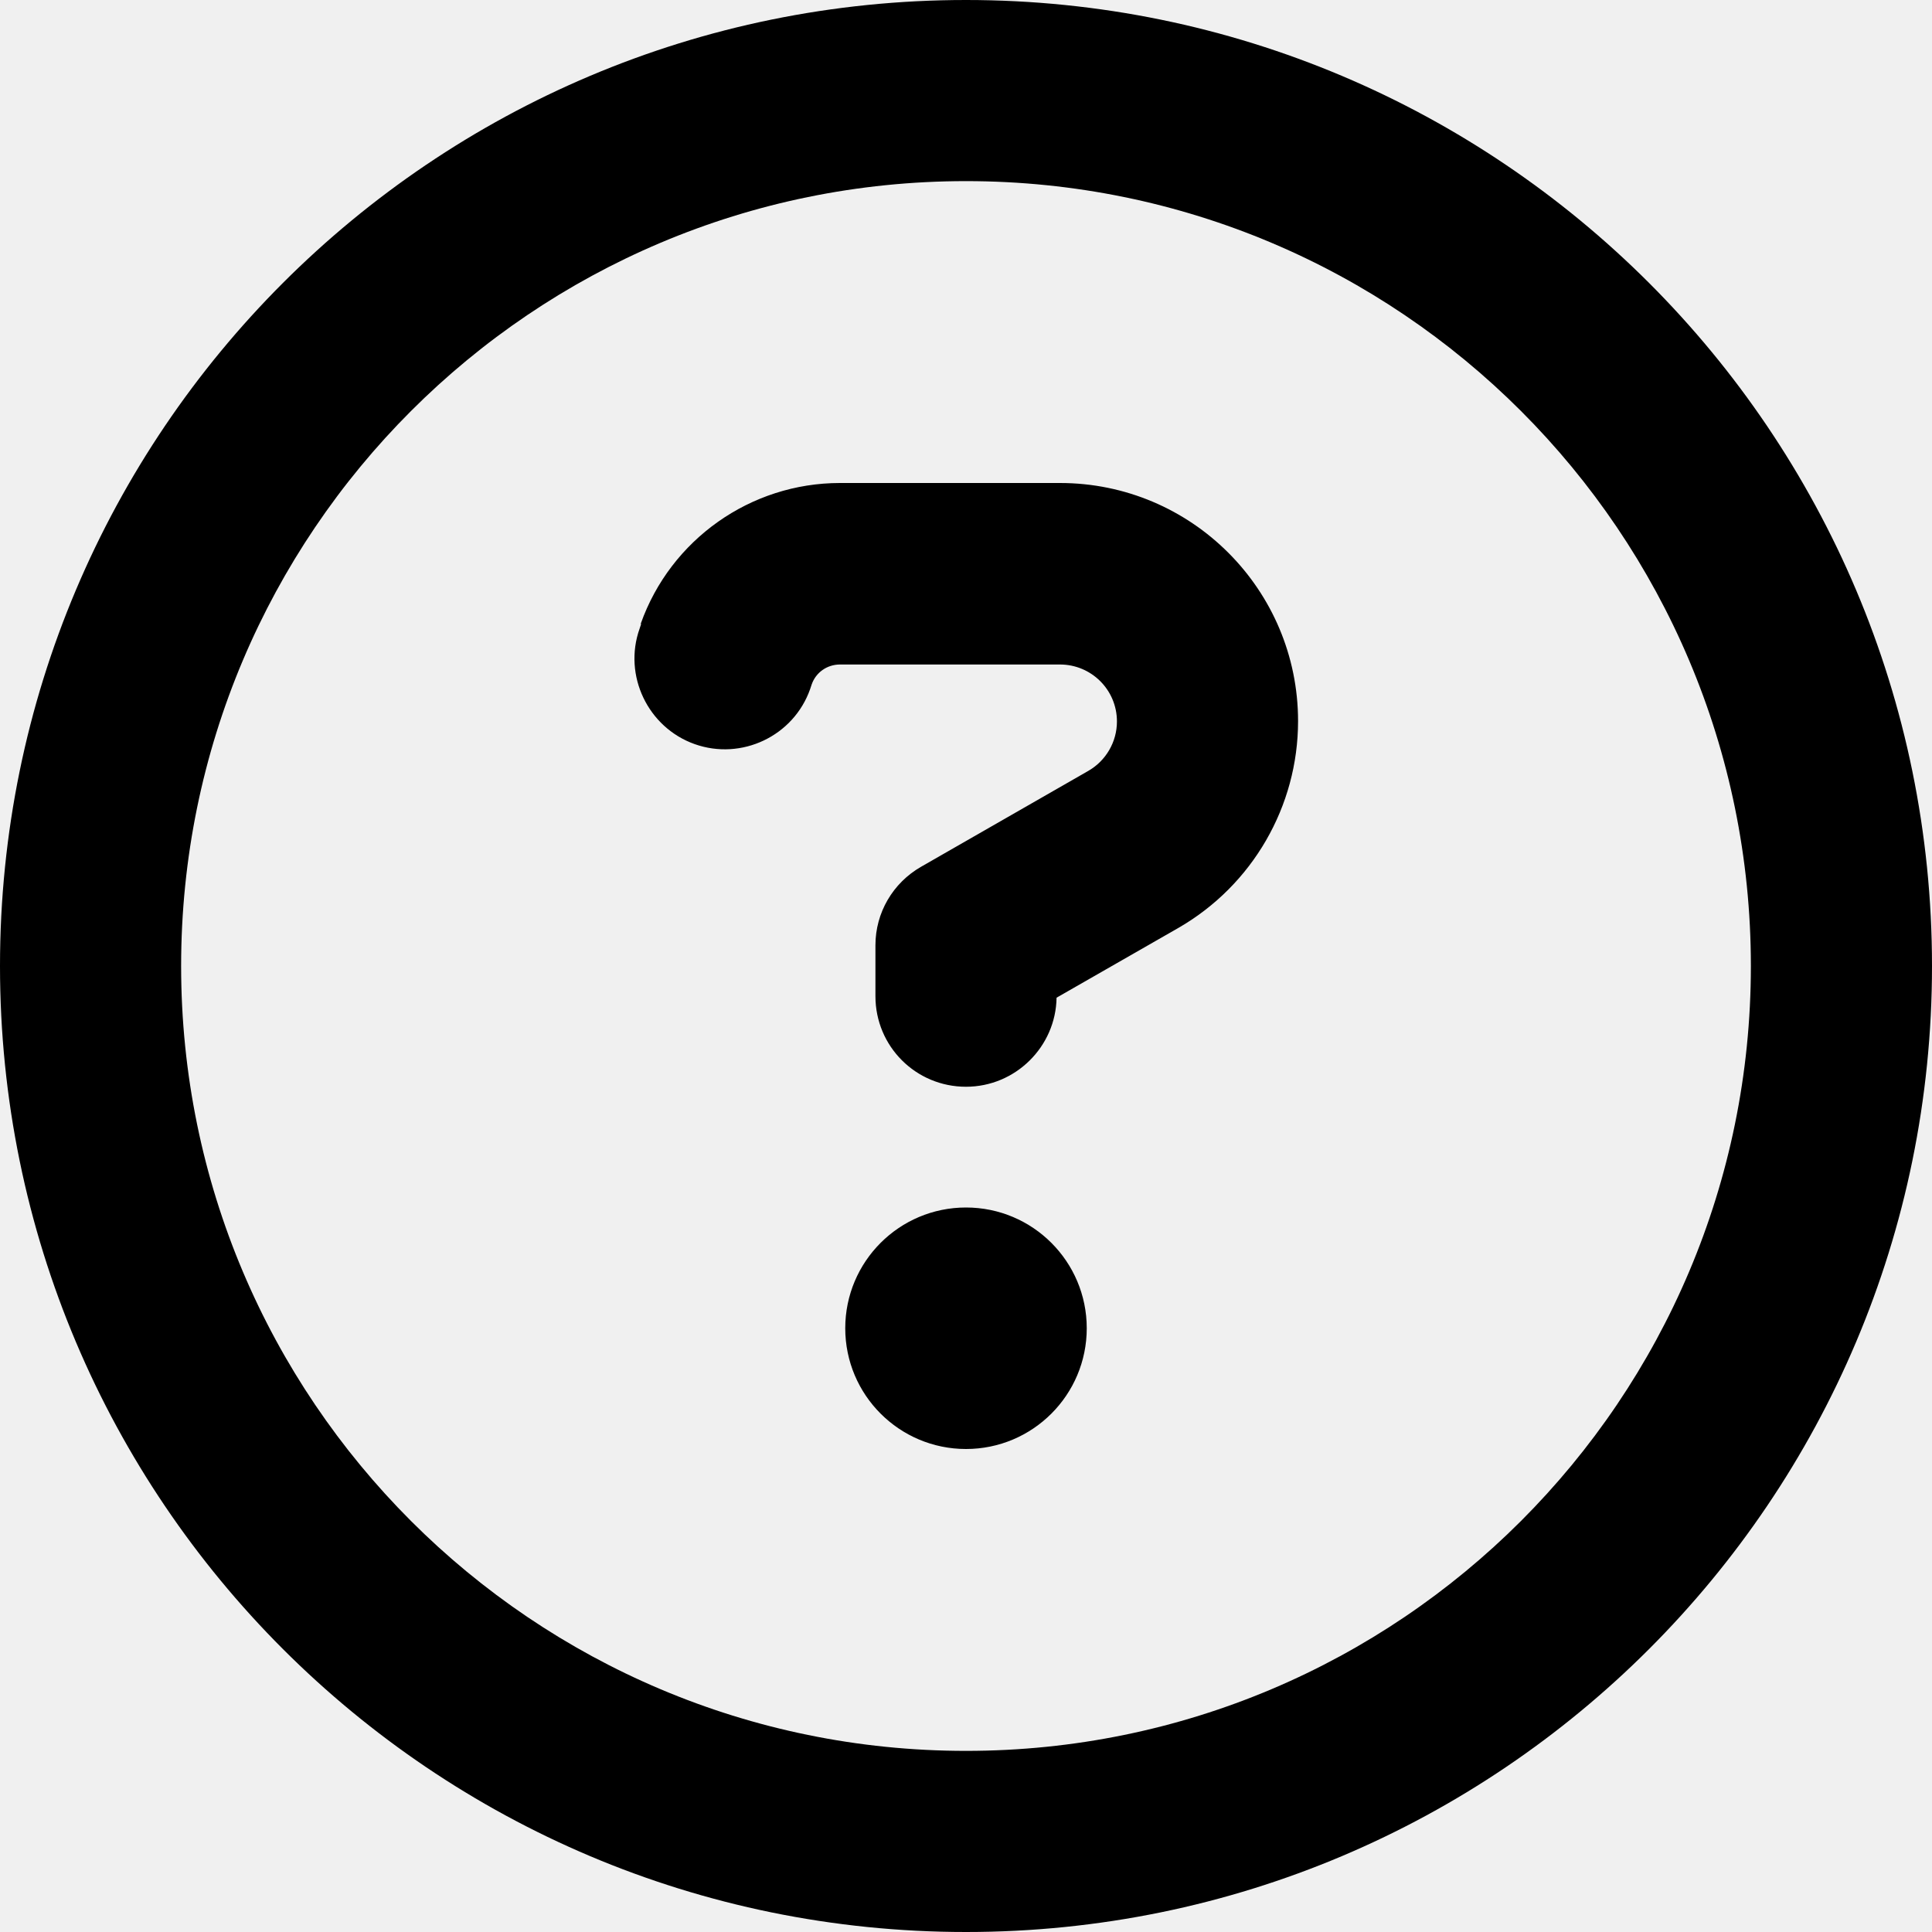
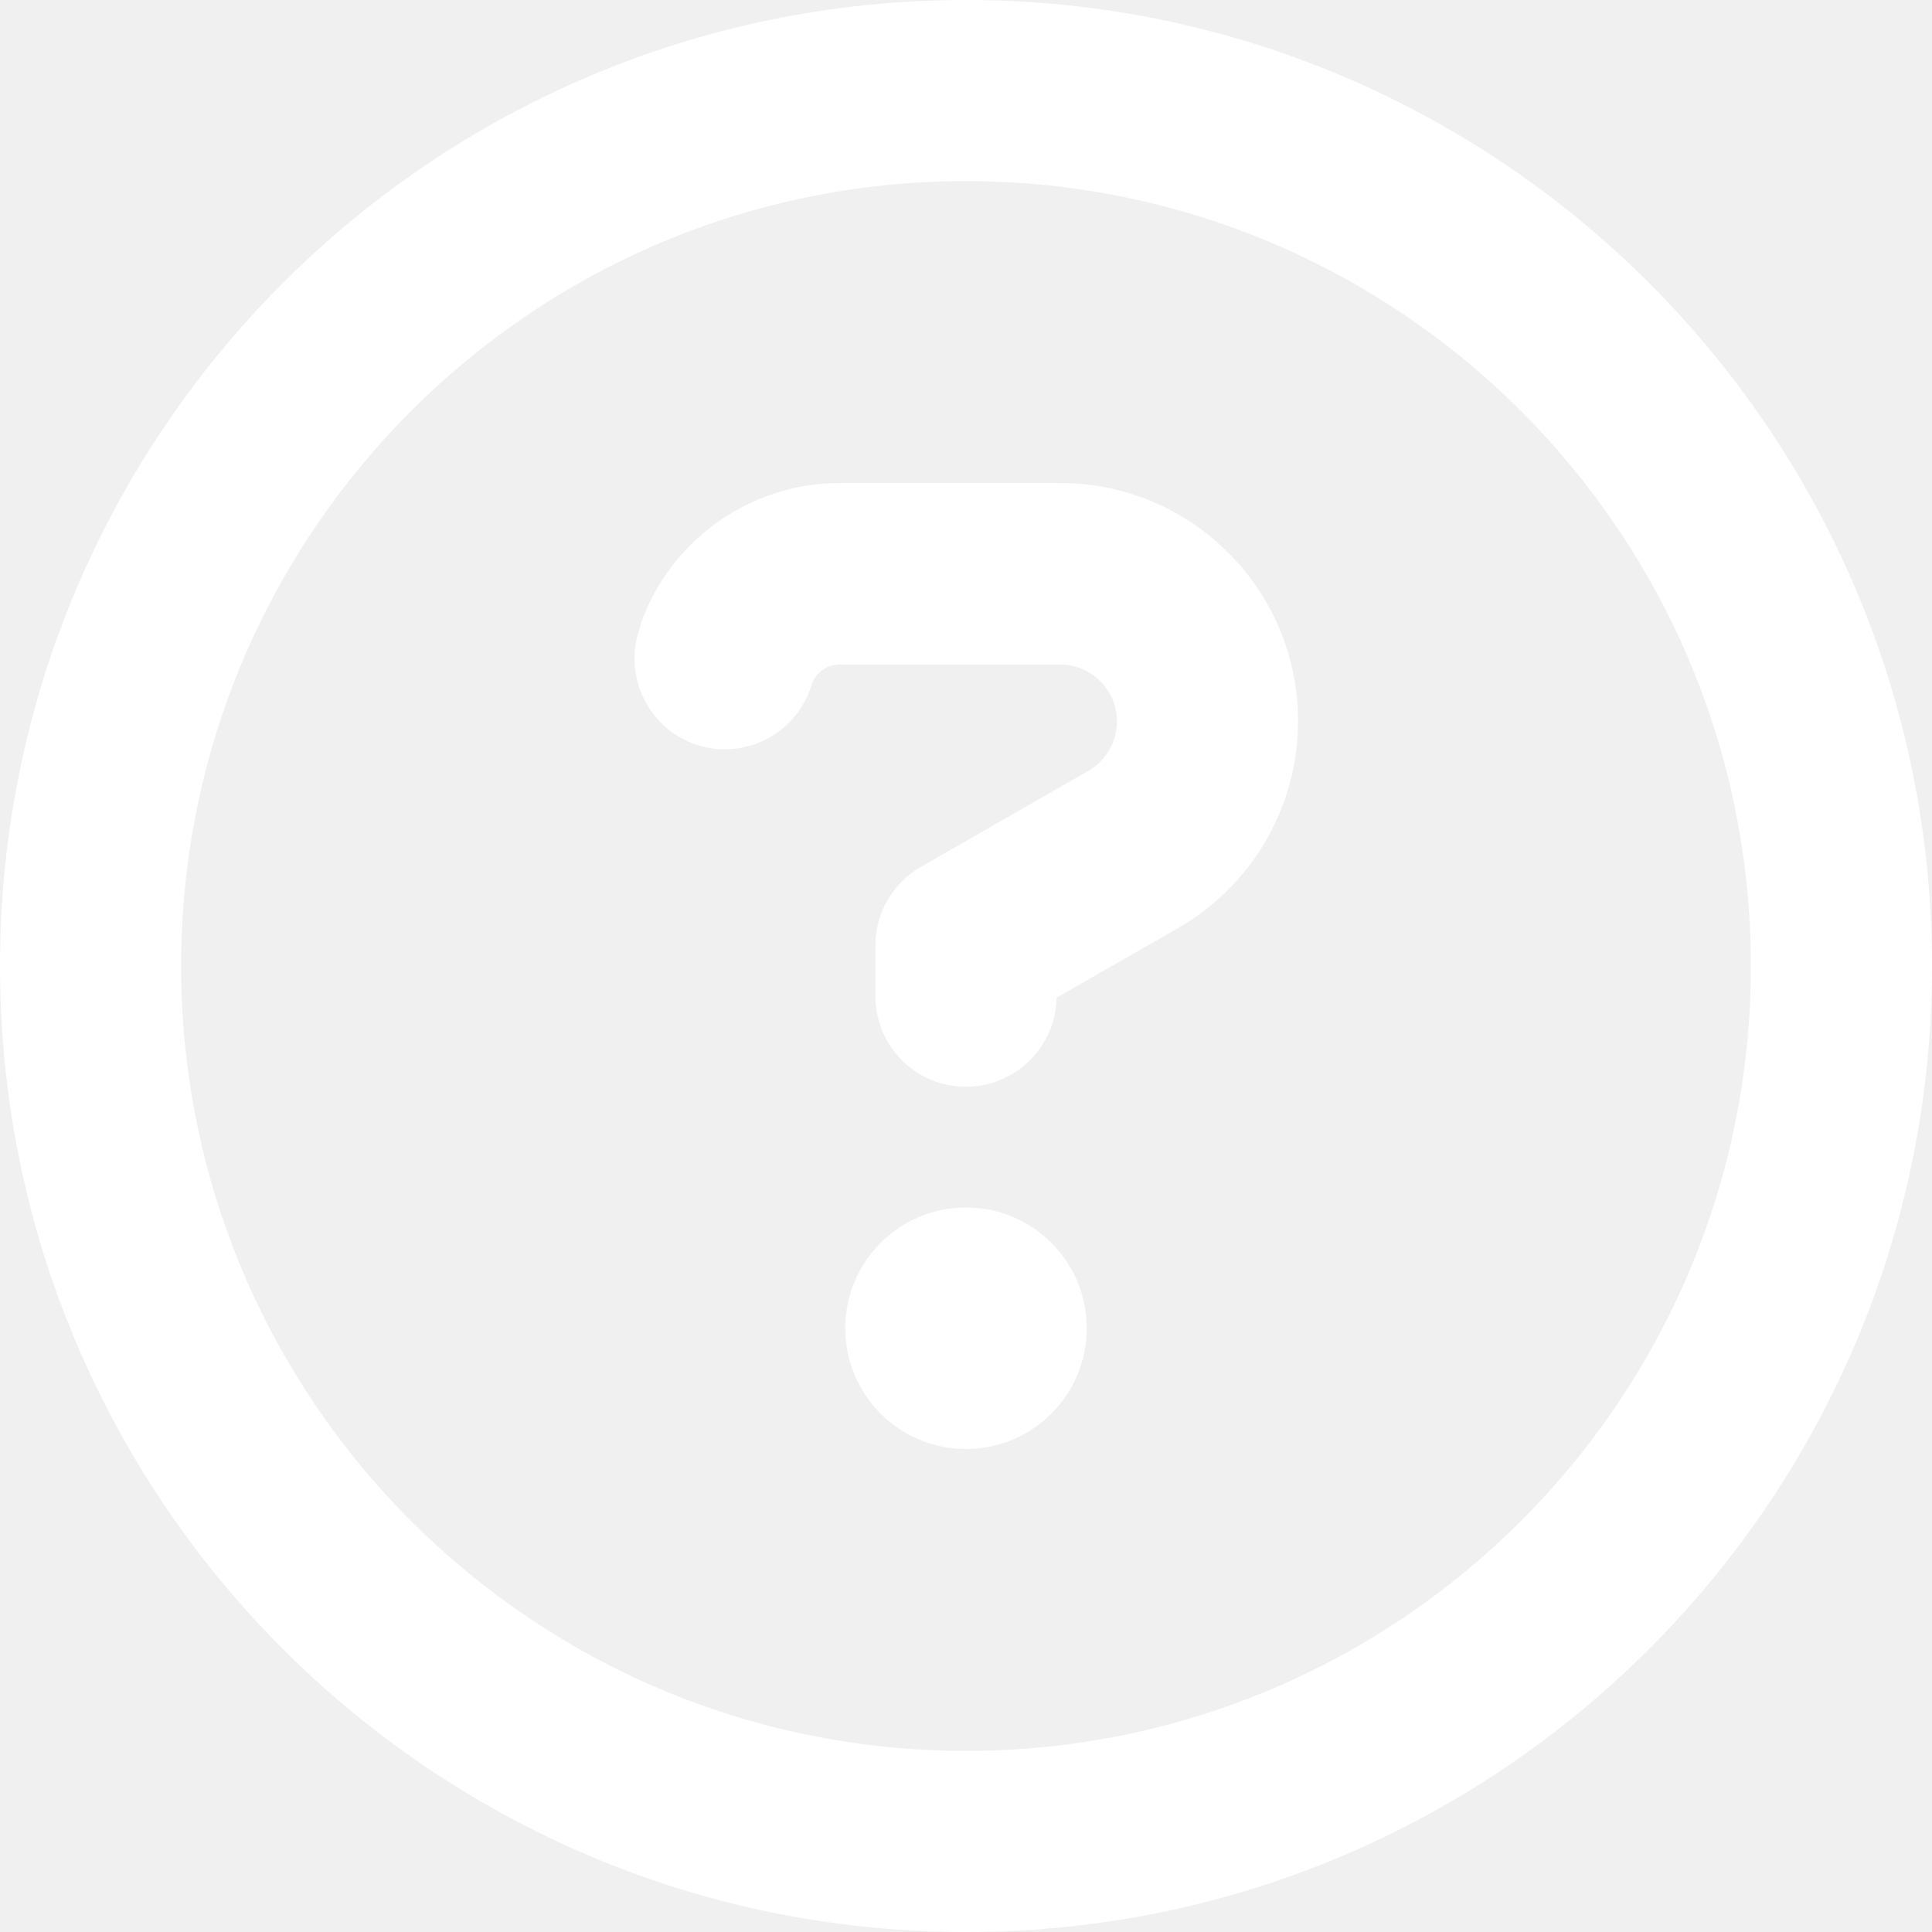
- <svg xmlns="http://www.w3.org/2000/svg" viewBox="0 0 512 512">
-   <style>svg{fill:black}</style>
-   <path d="M464 256A208 208 0 1 0 48 256a208 208 0 1 0 416 0zM0 256a256 256 0 1 1 512 0A256 256 0 1 1 0 256zm169.8-90.7c7.9-22.3 29.1-37.3 52.8-37.3h58.3c34.9 0 63.1 28.3 63.1 63.1c0 22.6-12.1 43.5-31.7 54.8L280 264.4c-.2 13-10.9 23.6-24 23.6c-13.3 0-24-10.7-24-24V250.5c0-8.6 4.6-16.5 12.1-20.8l44.3-25.4c4.7-2.7 7.6-7.7 7.6-13.1c0-8.4-6.8-15.1-15.1-15.1H222.6c-3.4 0-6.4 2.1-7.5 5.3l-.4 1.2c-4.4 12.5-18.2 19-30.6 14.6s-19-18.2-14.6-30.6l.4-1.2zM224 352a32 32 0 1 1 64 0 32 32 0 1 1 -64 0z" />
+ <svg xmlns="http://www.w3.org/2000/svg" width="0.625em" height="0.625em" viewBox="0 0 512 512">
+   <style>svg{fill:#ffffff}</style>
+   <path d="M464 256A208 208 0 1 0 48 256a208 208 0 1 0 416 0zM0 256a256 256 0 1 1 512 0A256 256 0 1 1 0 256zm169.8-90.7c7.9-22.3 29.1-37.3 52.8-37.3h58.3c34.9 0 63.1 28.3 63.1 63.1c0 22.6-12.1 43.5-31.7 54.8L280 264.4c-.2 13-10.9 23.6-24 23.6c-13.3 0-24-10.7-24-24V250.5c0-8.6 4.6-16.5 12.1-20.8l44.3-25.4c4.7-2.7 7.6-7.7 7.6-13.1c0-8.4-6.8-15.1-15.1-15.1H222.6c-3.4 0-6.4 2.1-7.5 5.3l-.4 1.2c-4.4 12.5-18.2 19-30.6 14.6s-19-18.2-14.6-30.6l.4-1.2zM224 352a32 32 0 1 1 64 0 32 32 0 1 1 -64 0z" fill="white" />
</svg>
